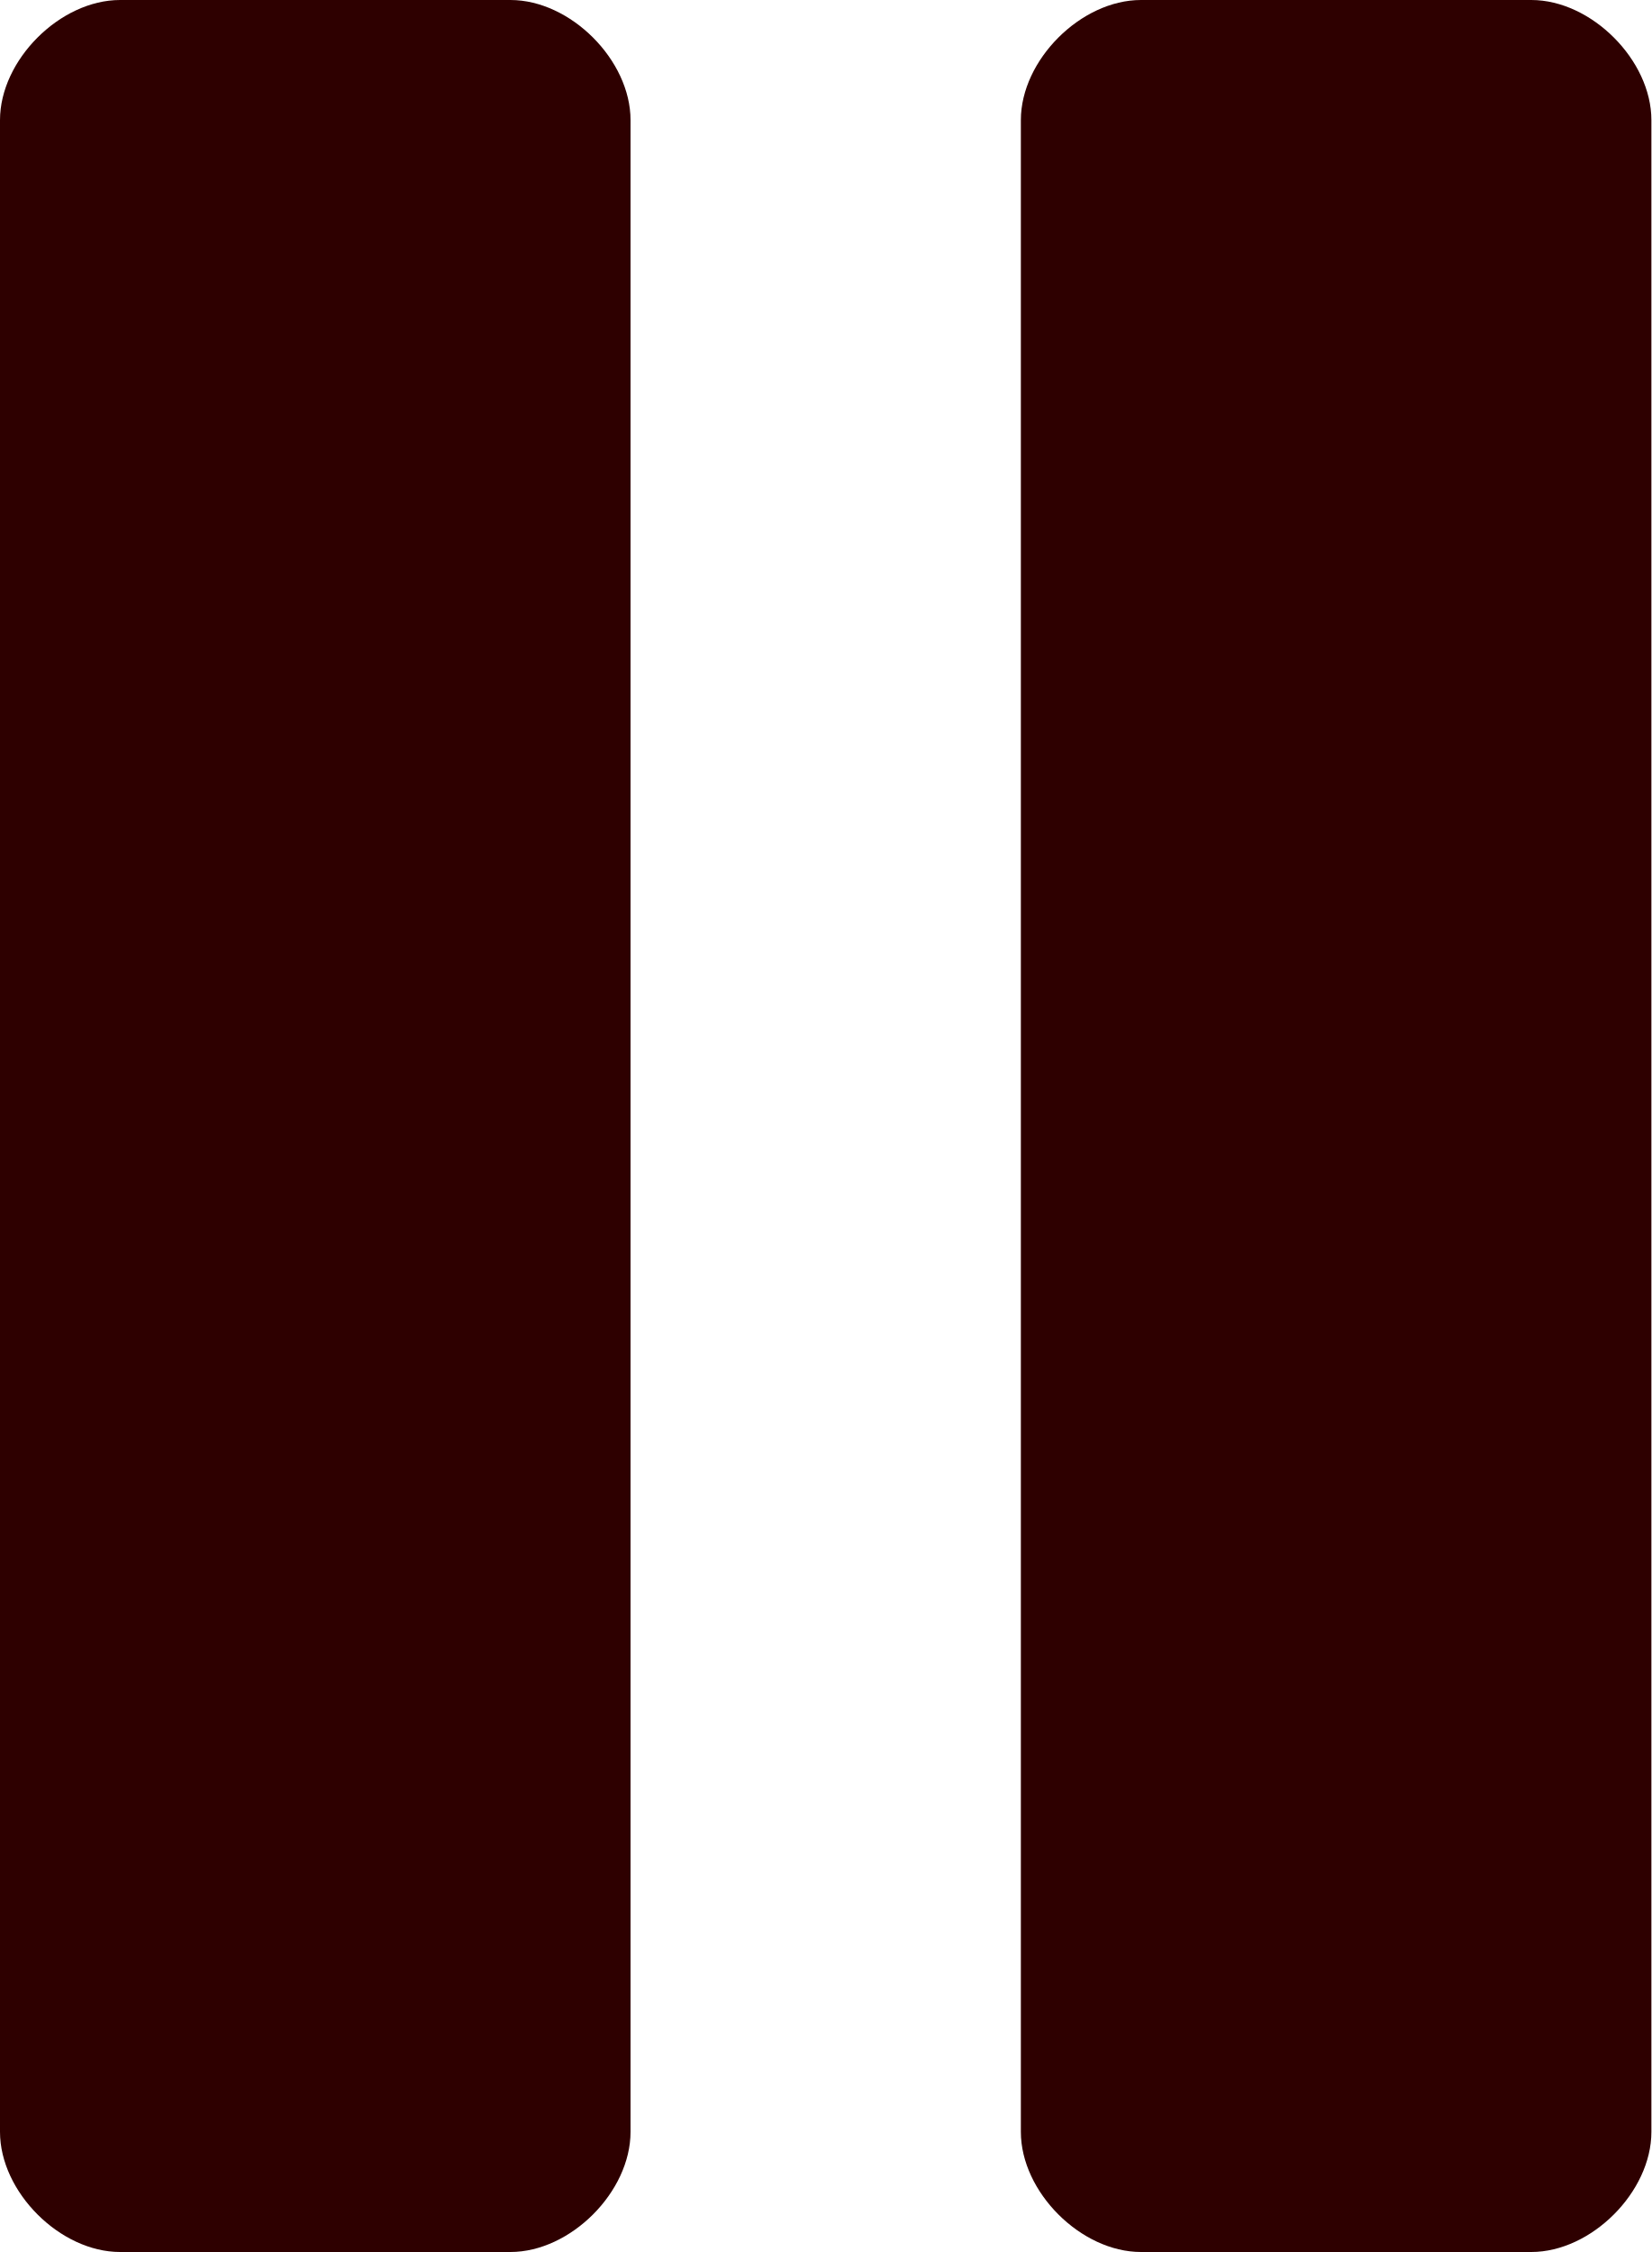
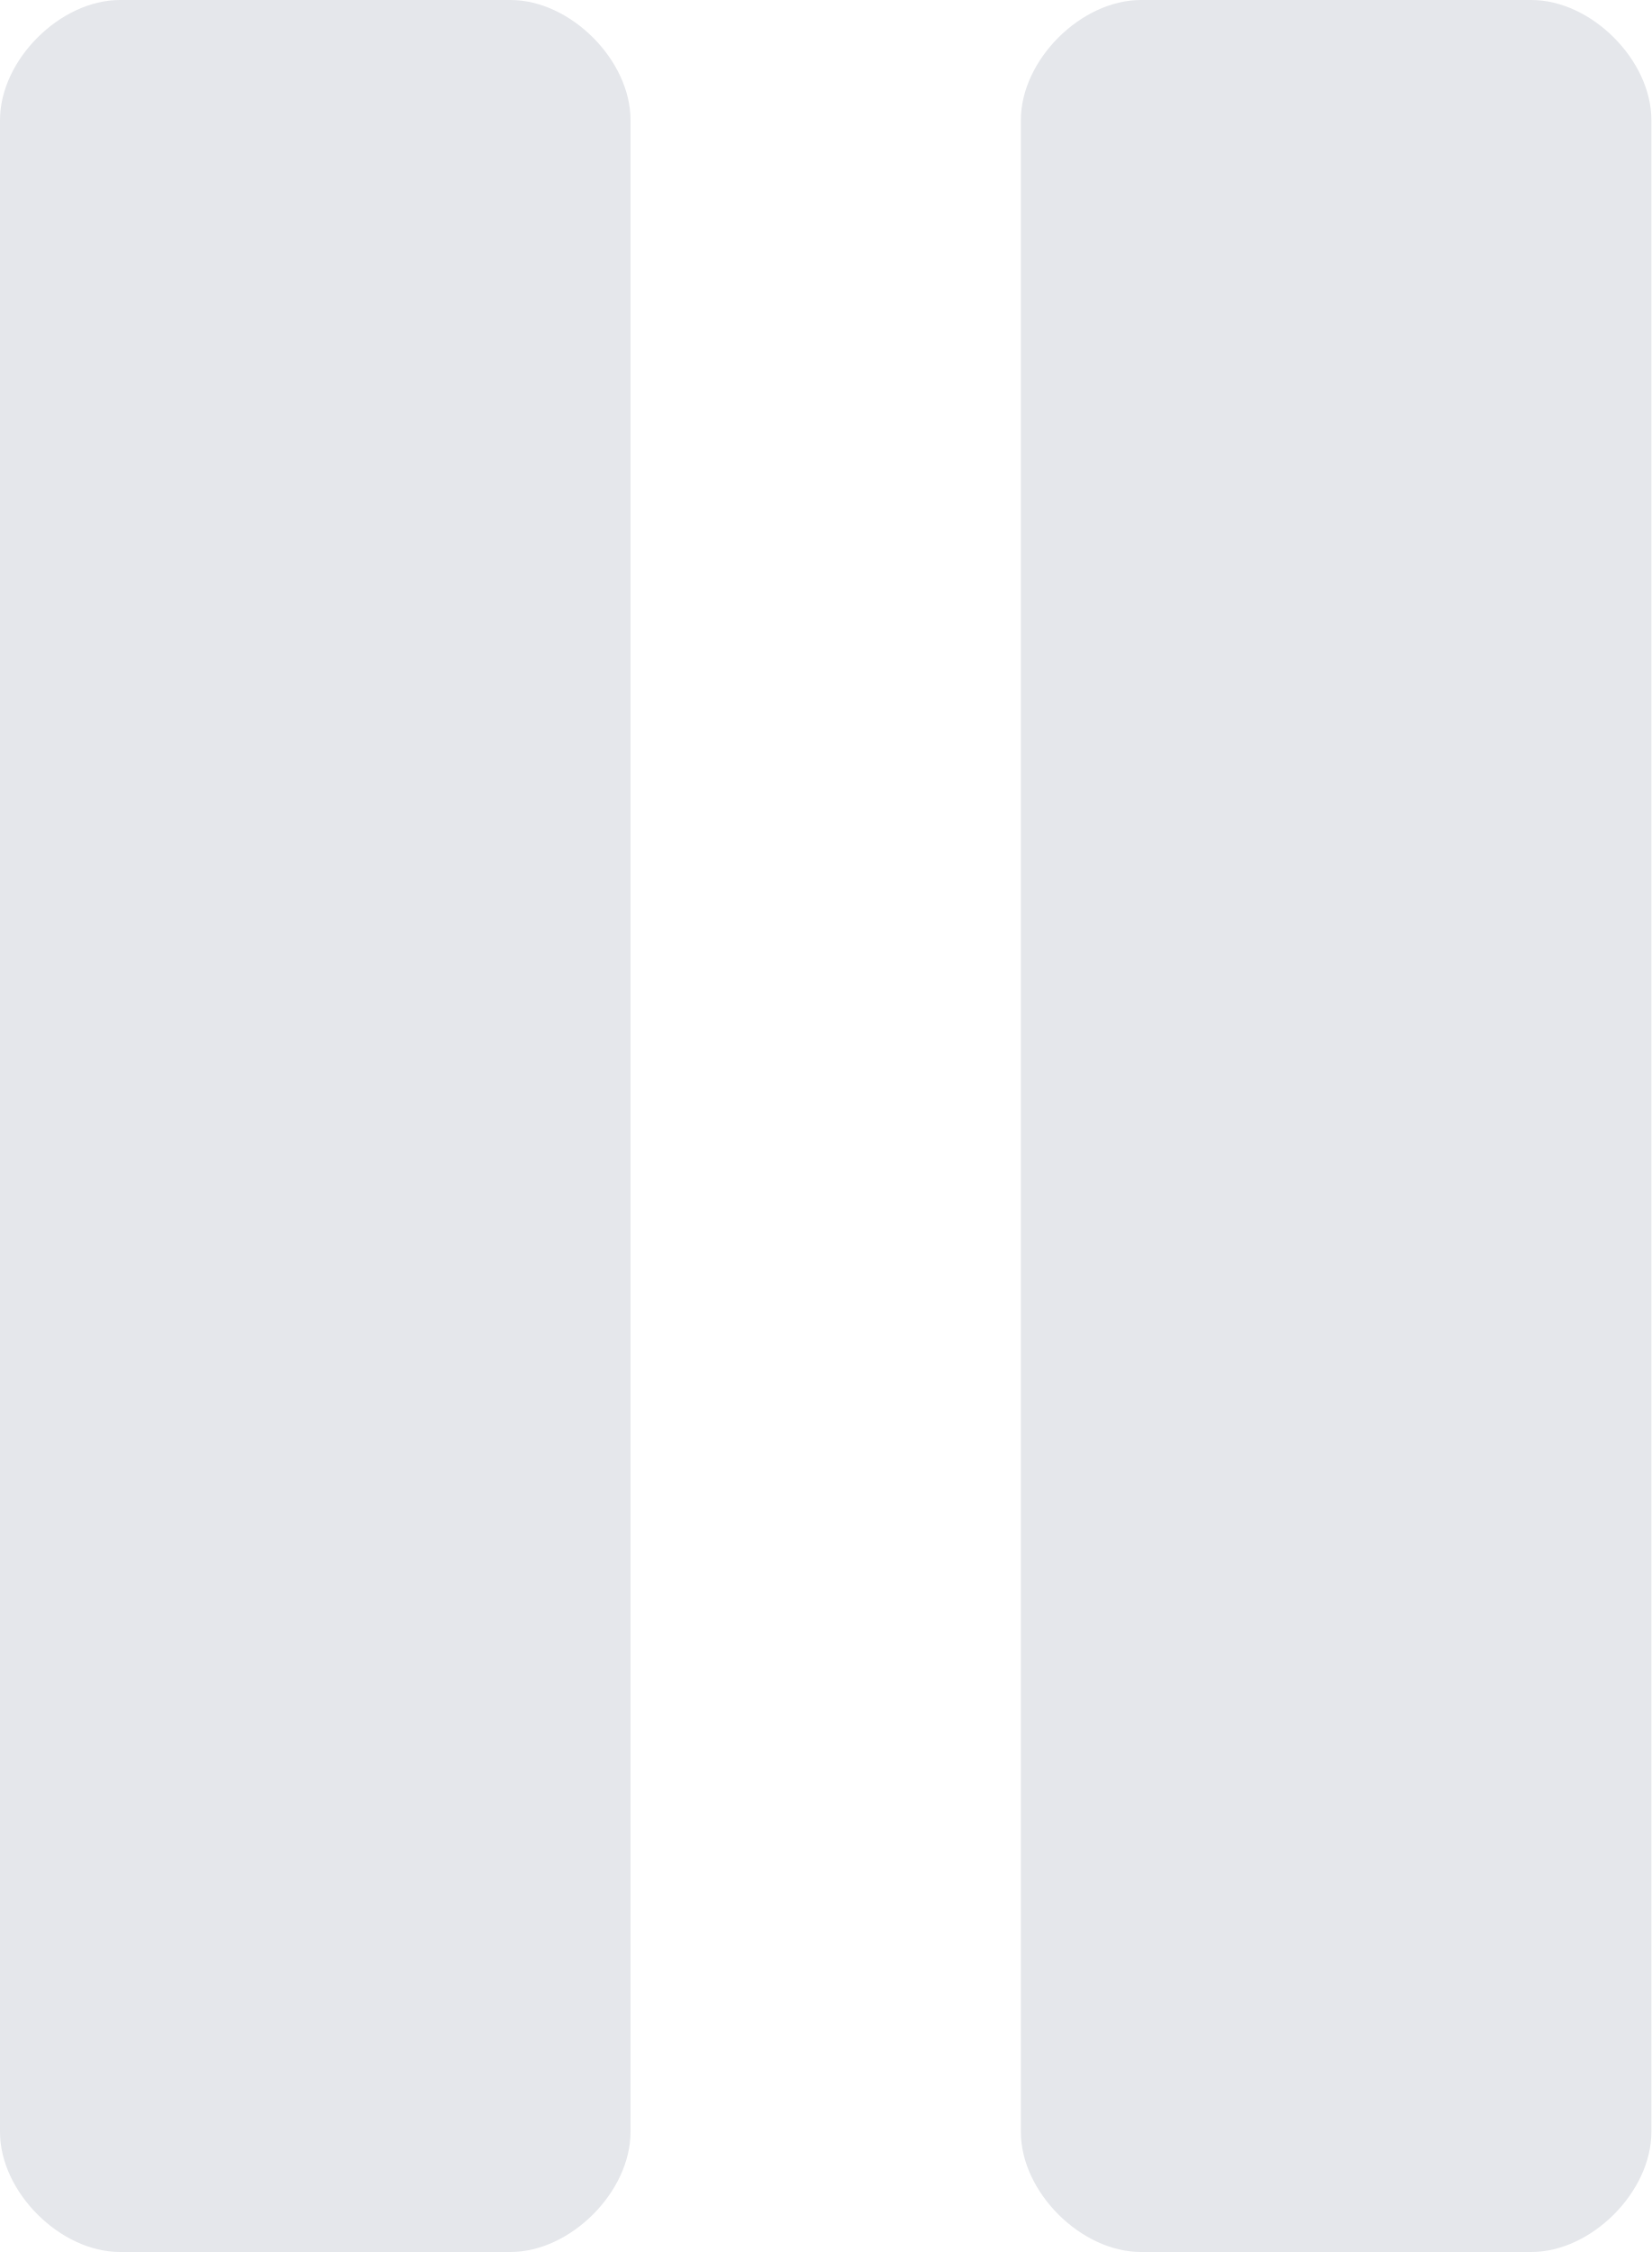
<svg xmlns="http://www.w3.org/2000/svg" version="1.1" id="Layer_1" x="0px" y="0px" viewBox="0 0 11 15" style="enable-background:new 0 0 11 15;" xml:space="preserve">
  <style type="text/css">
- 	.st0{fill-rule:evenodd;clip-rule:evenodd;fill:#2E0000;}
+ 	.st0{fill-rule:evenodd;clip-rule:evenodd;fill:#E5E7EB;}
</style>
  <path class="st0" d="M7.6,0h2.6C10.6,0,11,0.4,11,0.8v13.4c0,0.4-0.4,0.8-0.8,0.8H7.6c-0.4,0-0.8-0.4-0.8-0.8V0.8  C6.8,0.4,7.2,0,7.6,0z M0.8,0h2.6c0.4,0,0.8,0.4,0.8,0.8v13.4c0,0.4-0.4,0.8-0.8,0.8H0.8C0.4,15,0,14.6,0,14.2V0.8  C0,0.4,0.4,0,0.8,0z" />
</svg>
